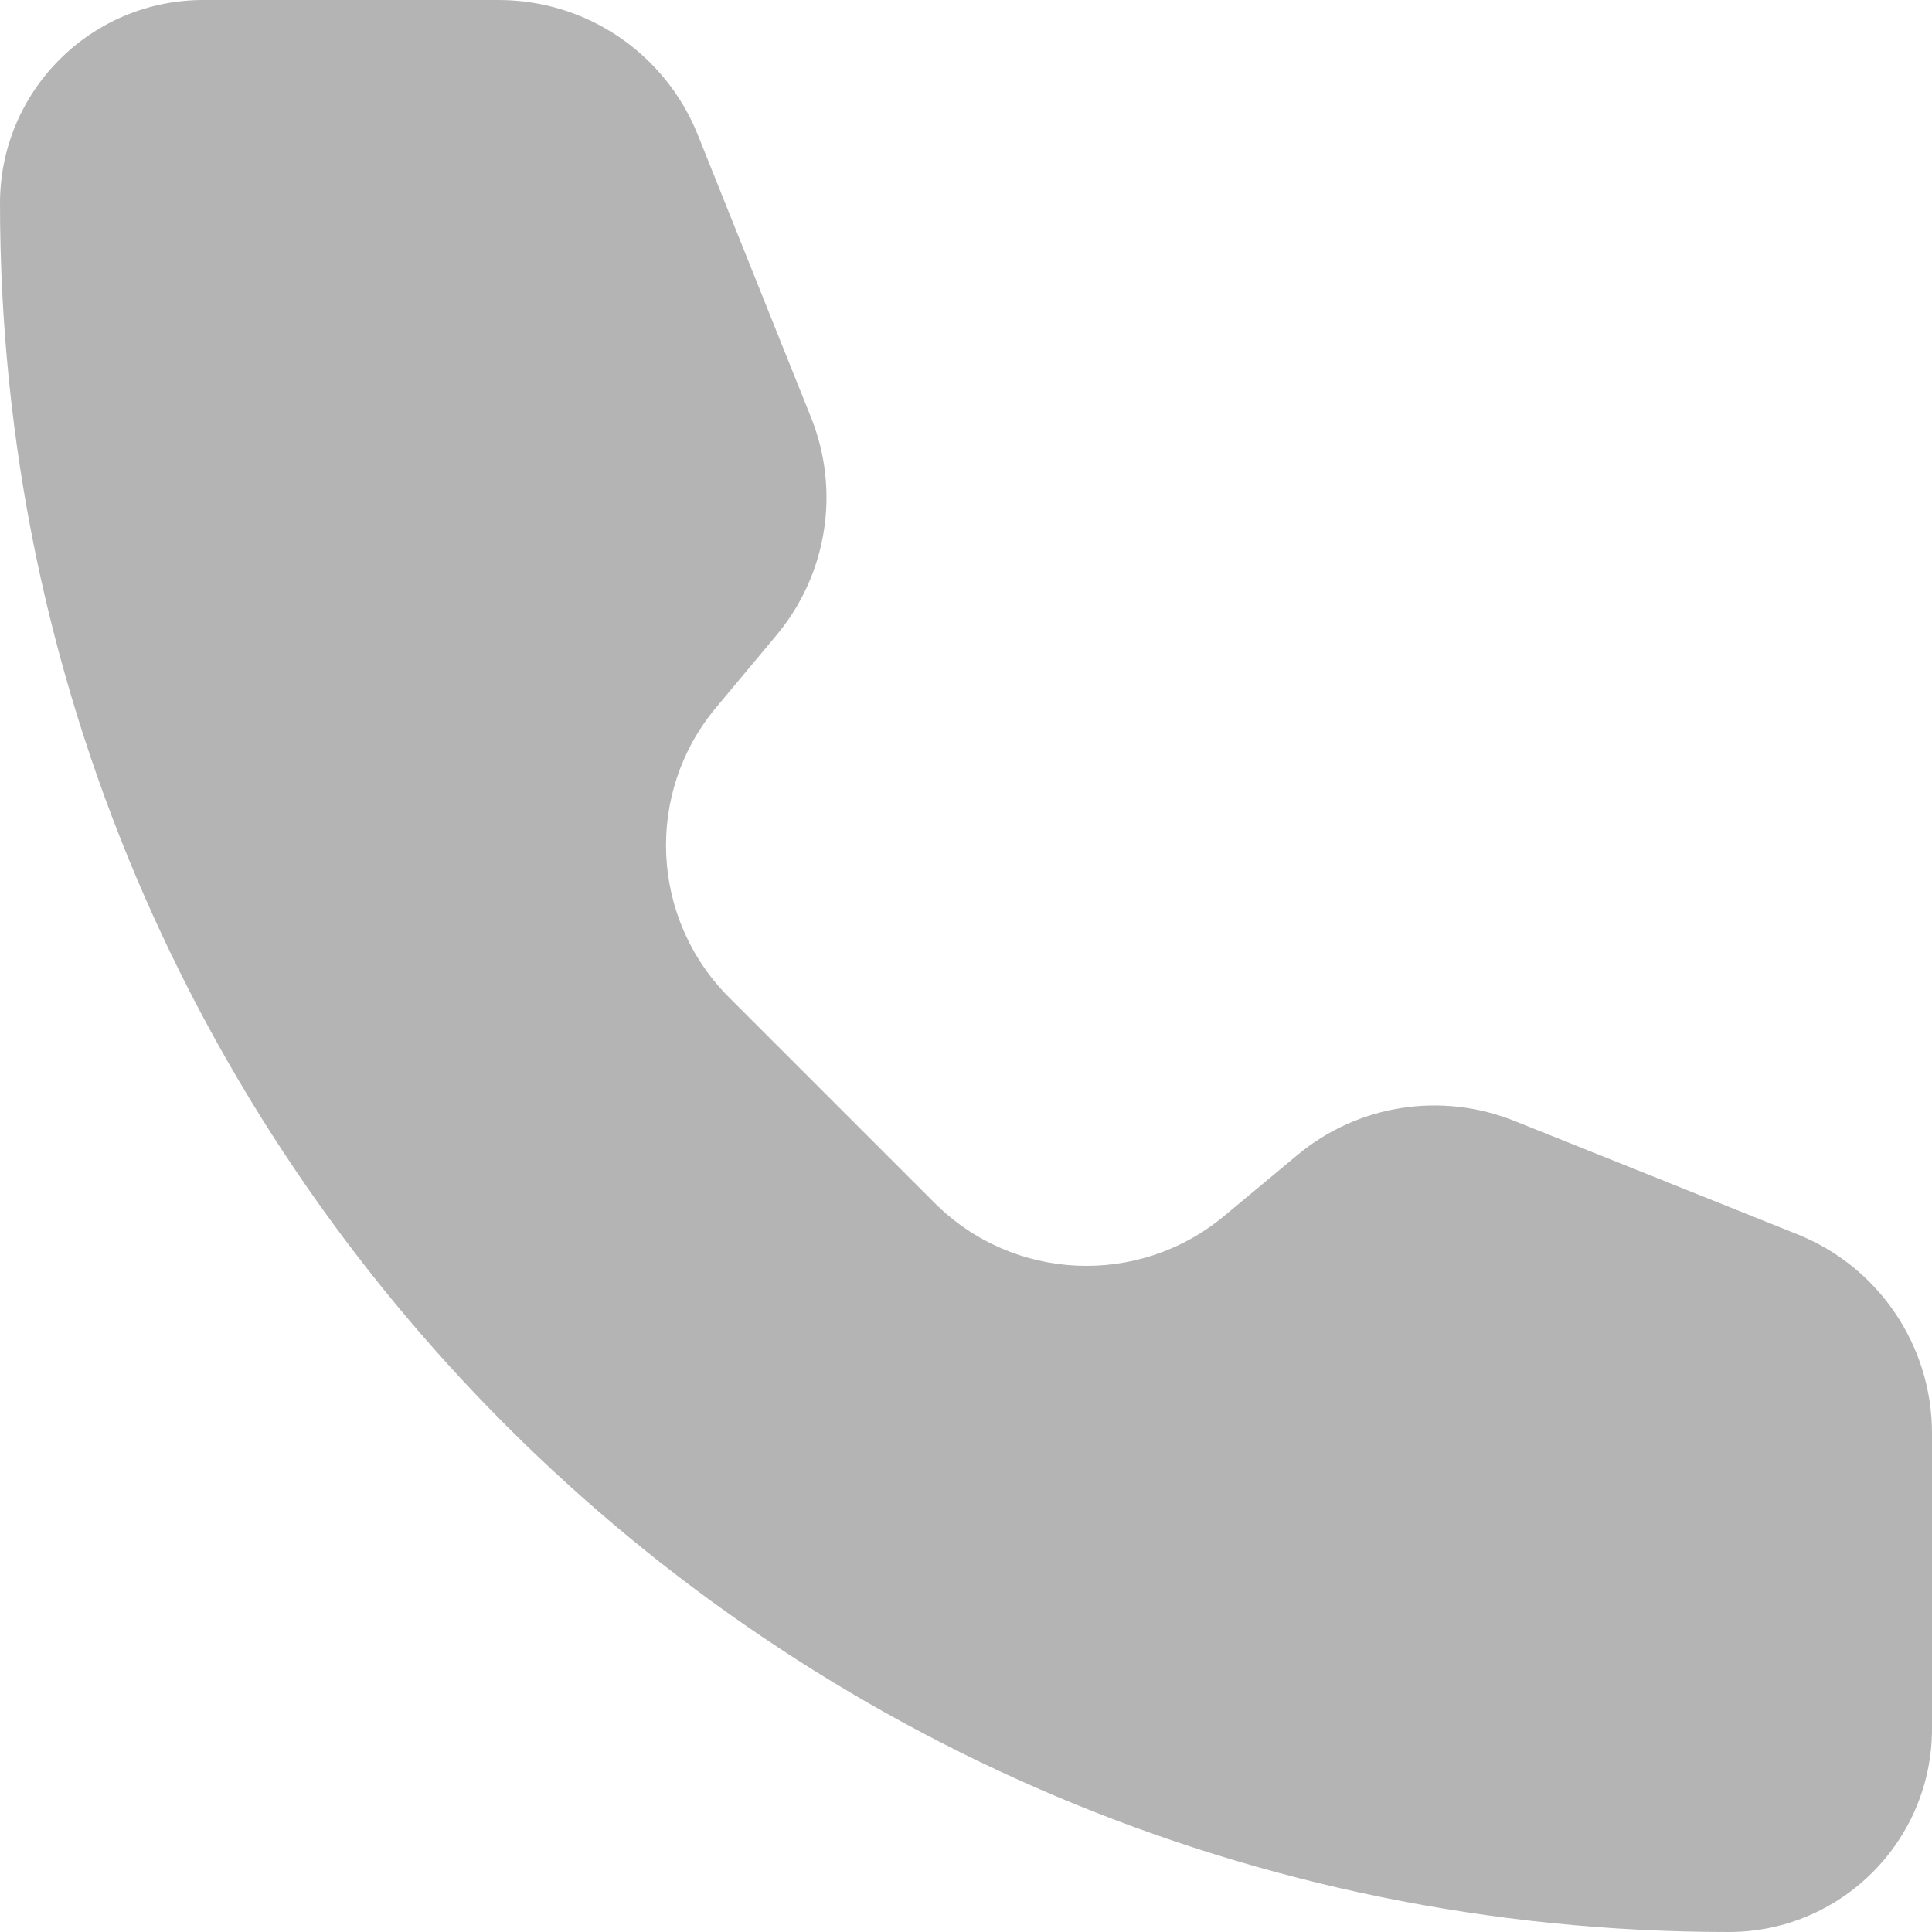
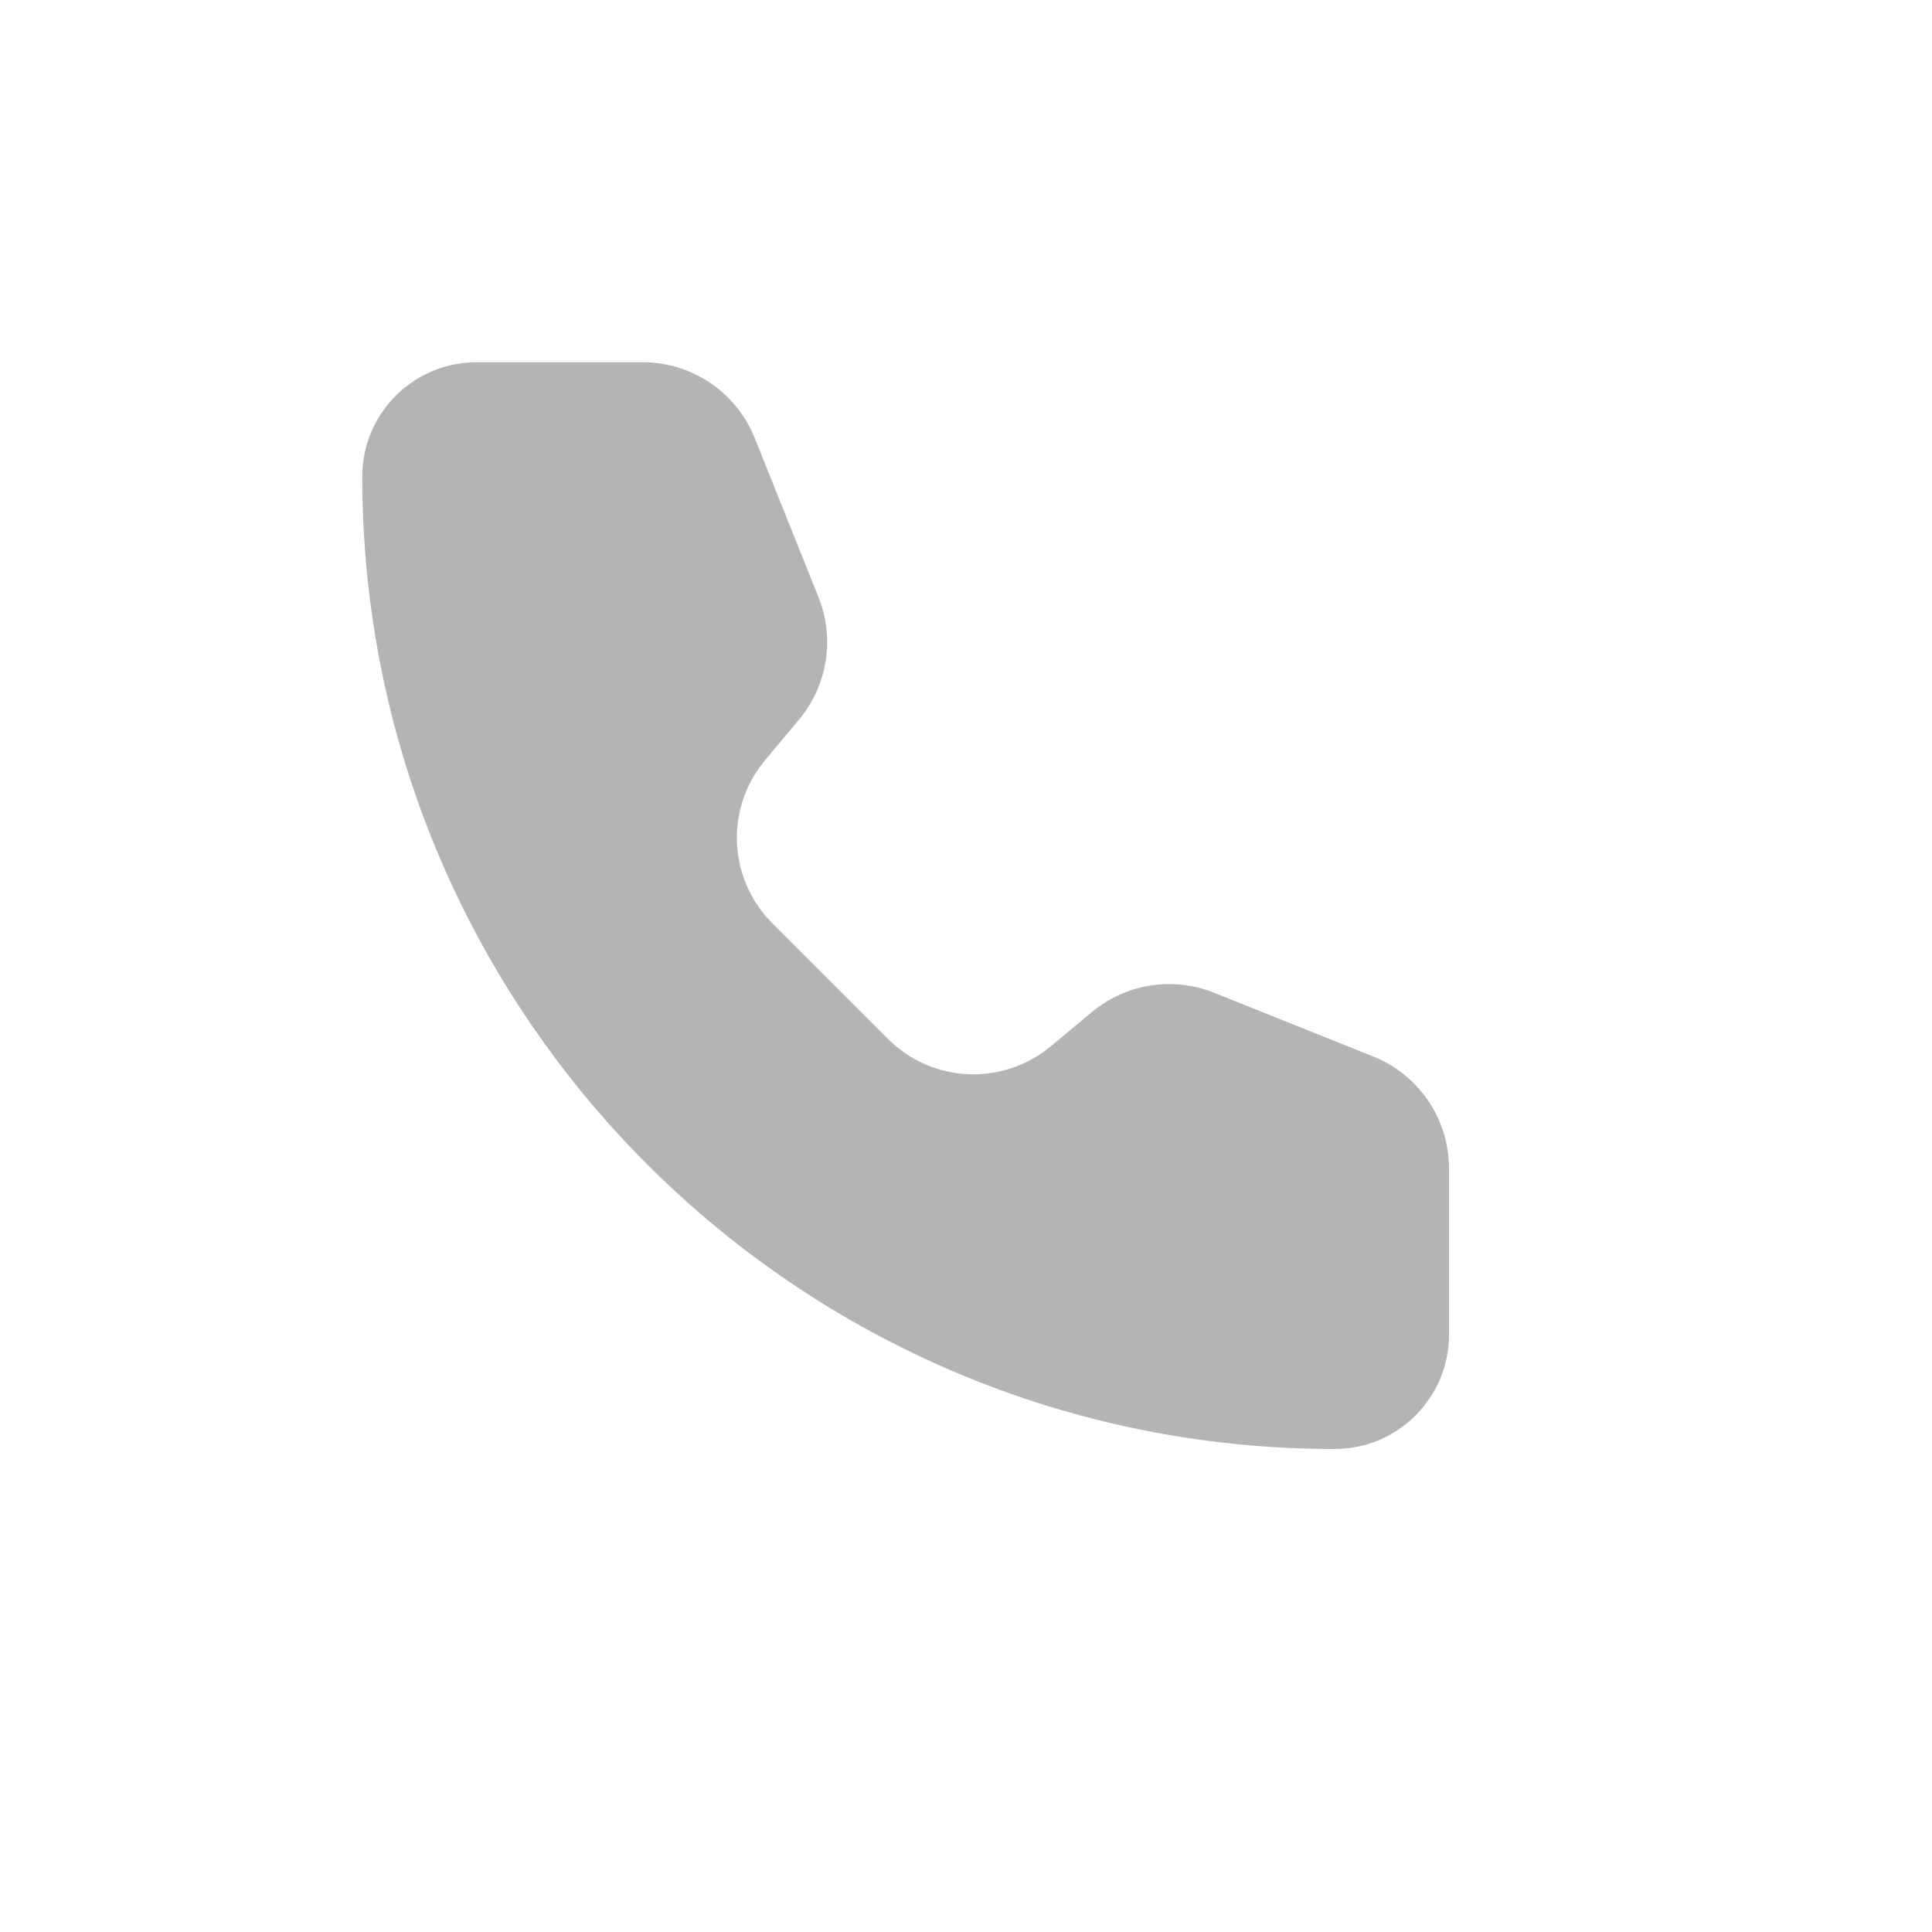
- <svg xmlns="http://www.w3.org/2000/svg" width="9" height="9" viewBox="0 0 9 9" fill="none">
-   <path d="M3.251 0.629C3.099 0.249 2.732 0 2.323 0H0.947C0.424 0 0 0.424 0 0.947C0 5.395 3.605 9 8.053 9C8.576 9 9 8.576 9 8.053L9 6.677C9 6.268 8.751 5.9 8.371 5.749L7.053 5.221C6.712 5.085 6.324 5.146 6.042 5.382L5.702 5.665C5.304 5.996 4.72 5.97 4.354 5.604L3.396 4.646C3.03 4.28 3.003 3.696 3.334 3.298L3.618 2.958C3.853 2.676 3.915 2.288 3.779 1.947L3.251 0.629Z" fill="#B4B4B4" />
+ <svg xmlns="http://www.w3.org/2000/svg" width="16" height="16" viewBox="0 0 16 16" fill="none">
+   <path d="M6.251 3.629C6.099 3.249 5.732 3 5.323 3H3.947C3.424 3 3 3.424 3 3.947C3 8.395 6.605 12 11.053 12C11.576 12 12 11.576 12 11.053L12 9.677C12 9.268 11.751 8.9 11.371 8.749L10.053 8.221C9.712 8.085 9.324 8.146 9.042 8.382L8.702 8.665C8.304 8.996 7.72 8.97 7.354 8.604L6.396 7.646C6.03 7.28 6.003 6.696 6.334 6.298L6.618 5.958C6.853 5.676 6.915 5.288 6.779 4.947L6.251 3.629Z" fill="#B4B4B4" />
</svg>
